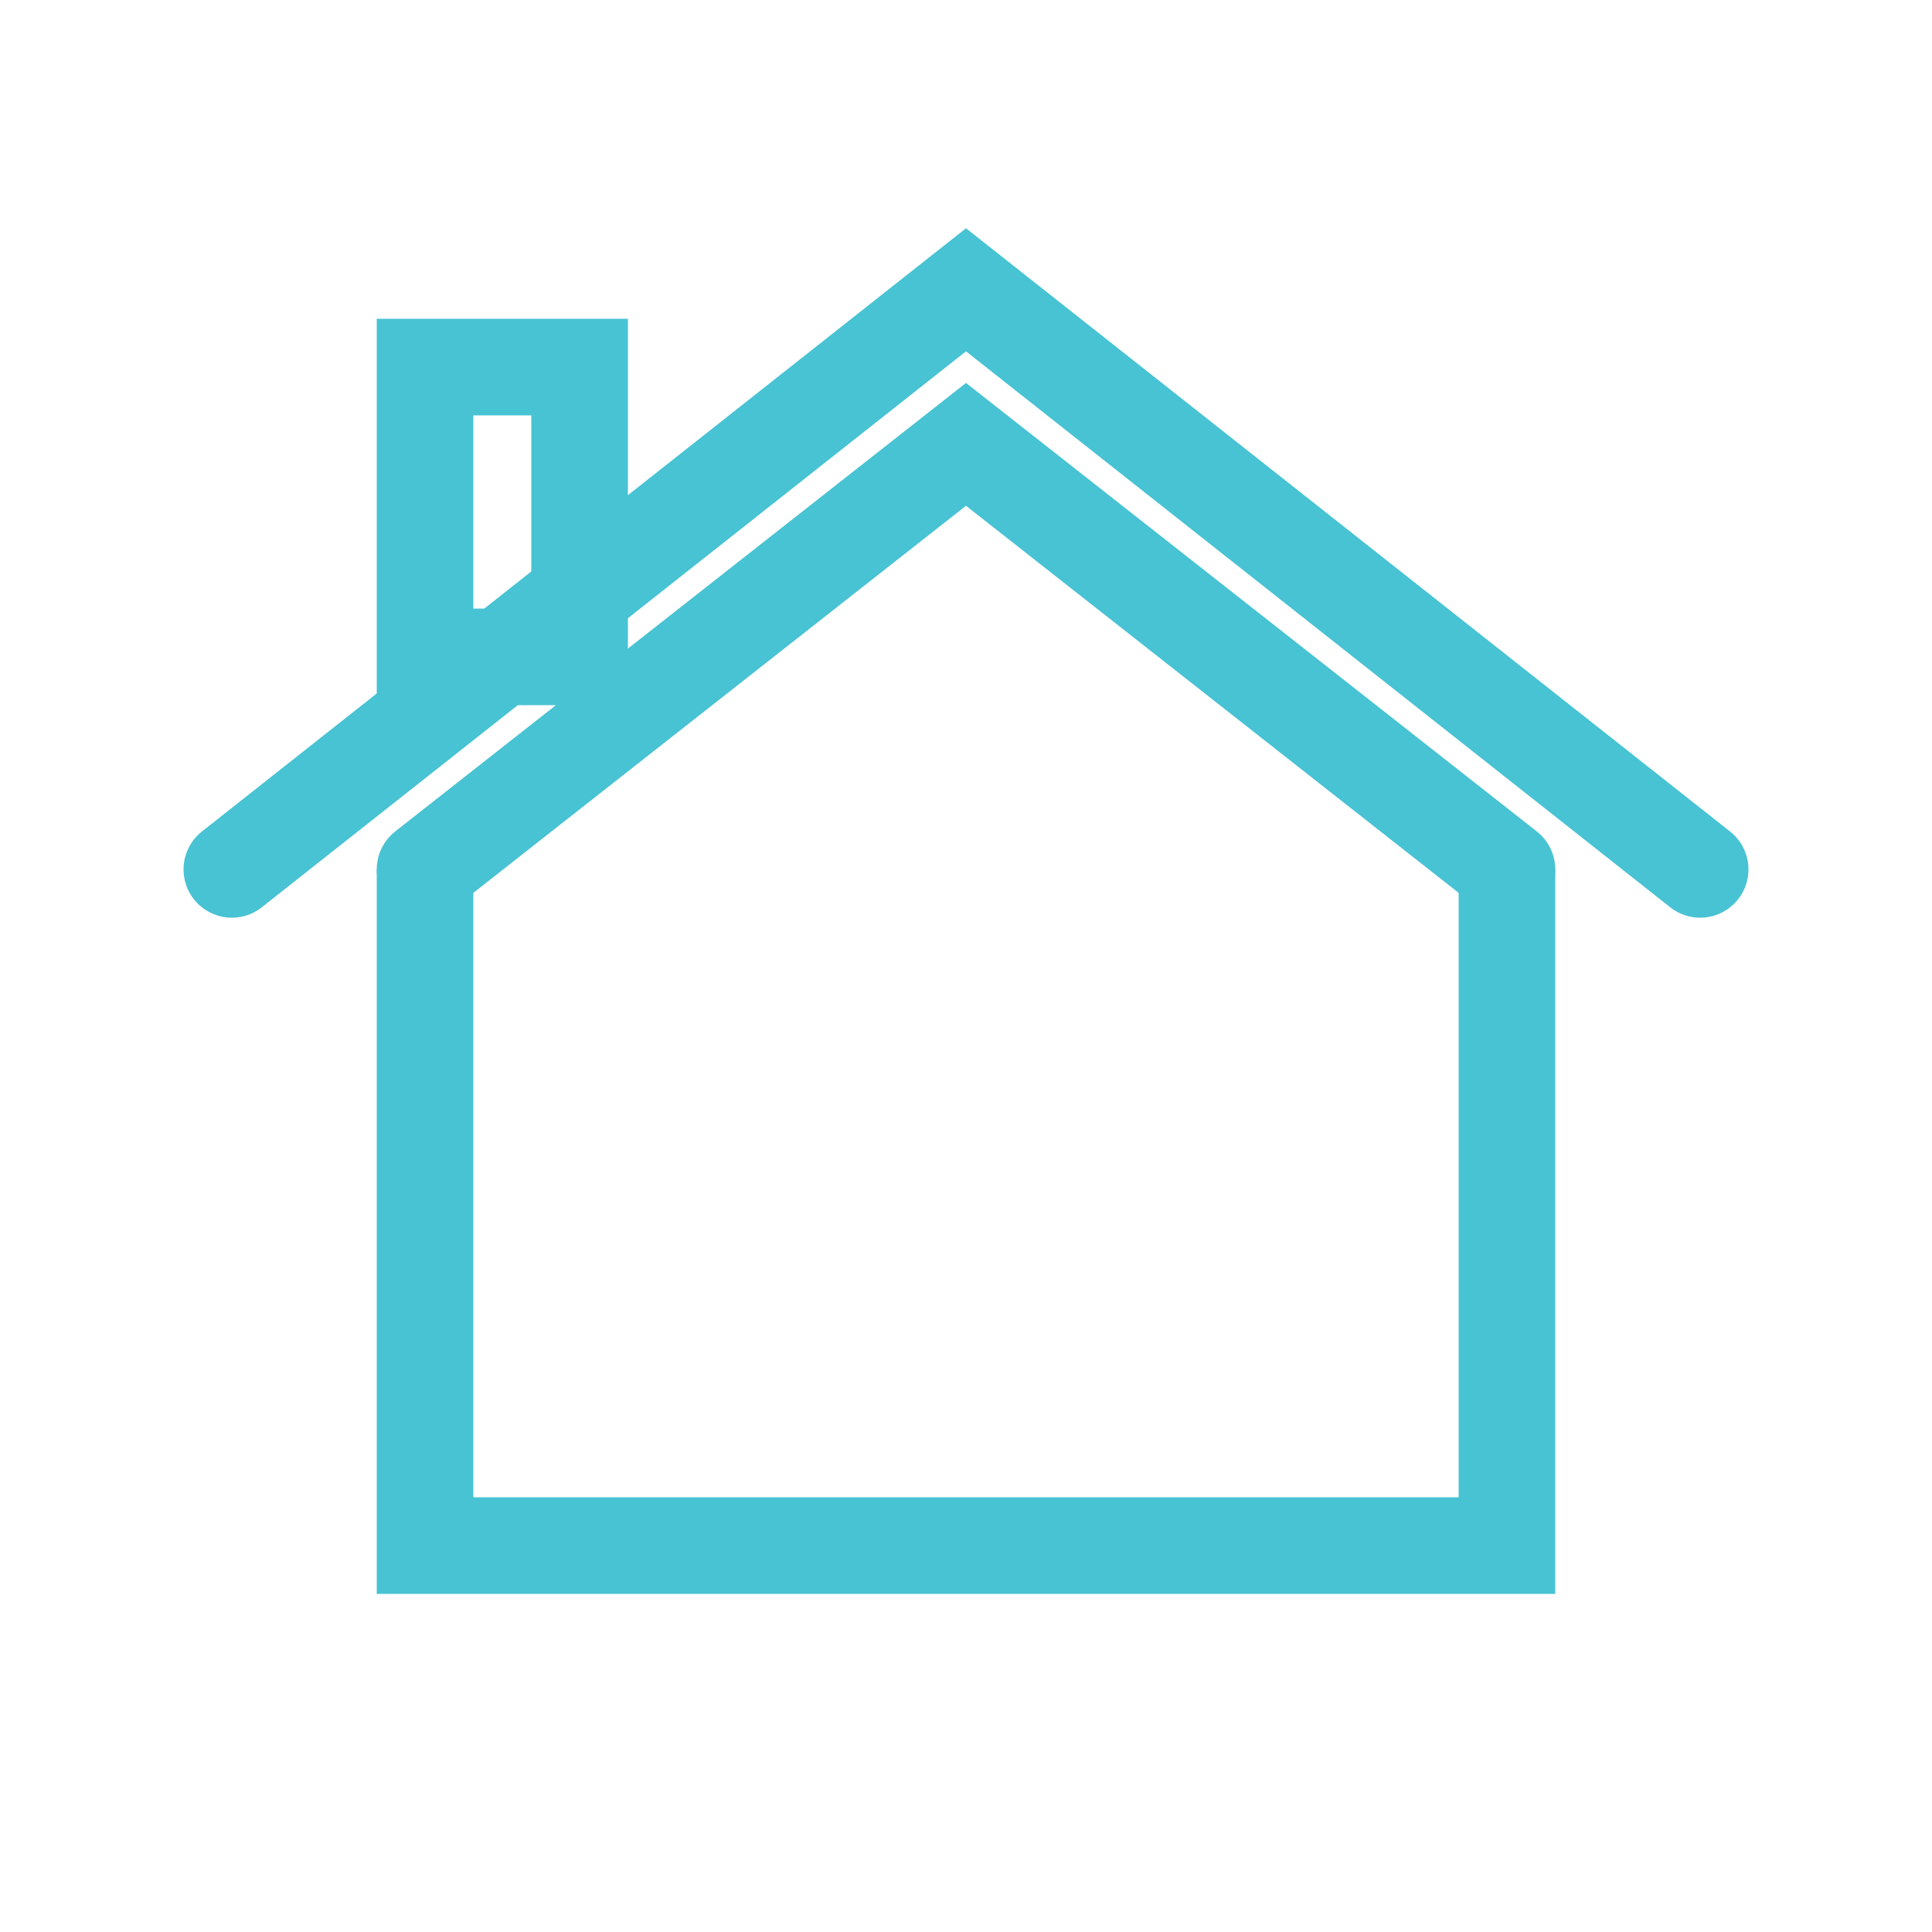
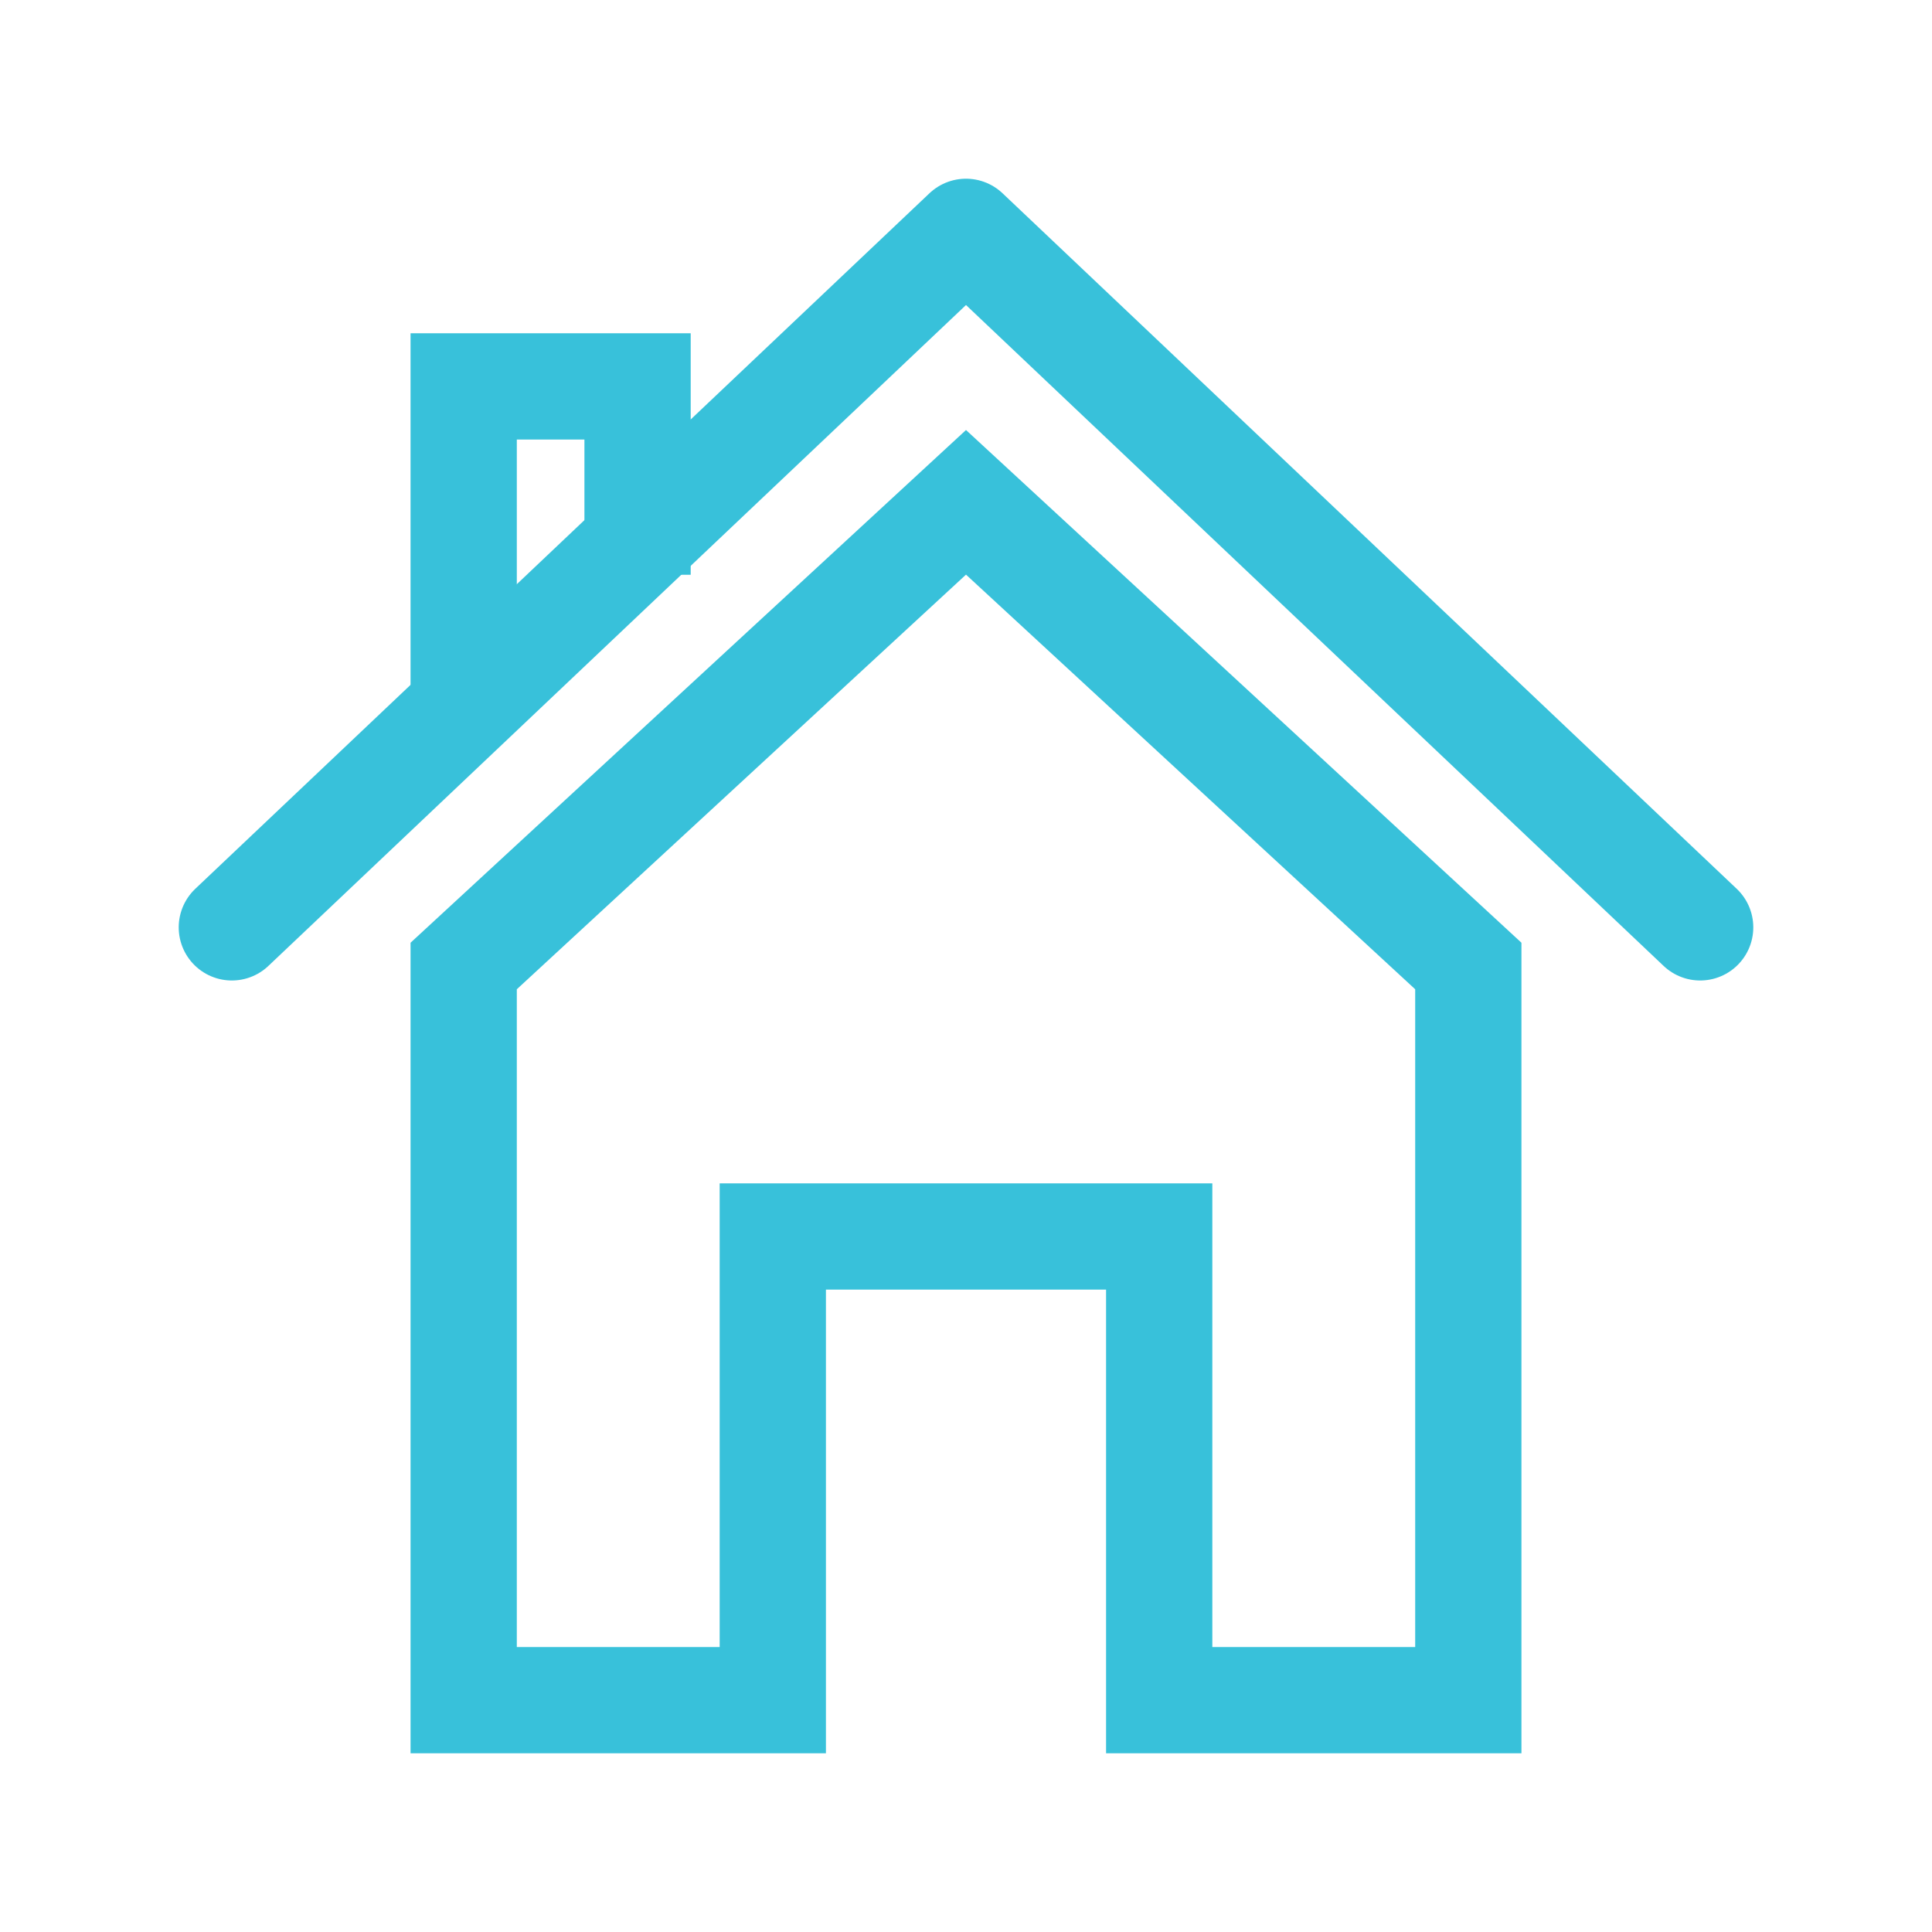
- <svg xmlns="http://www.w3.org/2000/svg" viewBox="0 0 100 100" width="100" height="100" fill="none">
-   <path d="M 22 45 L 22 80 L 78 80 L 78 45" stroke="#48C3D3" stroke-width="5" fill="none" stroke-linecap="butt" />
-   <path d="M 12 45 L 50 15 L 88 45" stroke="#48C3D3" stroke-width="5" fill="none" stroke-linecap="round" />
-   <path d="M 22 45 L 50 23 L 78 45" stroke="#48C3D3" stroke-width="5" fill="none" stroke-linecap="round" />
-   <rect x="22" y="19" width="8" height="15" stroke="#48C3D3" stroke-width="5" fill="none" />
+ <svg xmlns="http://www.w3.org/2000/svg" viewBox="0 0 100 100" width="100%" height="100%">
+   <path d="M 24 35 V 20 H 33 V 27" fill="none" stroke="#38c1da" stroke-width="5.5" stroke-linejoin="miter" stroke-linecap="square" />
+   <path d="M 12 48 L 50 12 L 88 48" fill="none" stroke="#38c1da" stroke-width="5.5" stroke-linecap="round" stroke-linejoin="round" />
+   <path d="M 50 26 L 24 50 V 88 H 40 V 64 H 60 V 88 H 76 V 50 Z" fill="none" stroke="#38c1da" stroke-width="5.5" stroke-linejoin="miter" stroke-linecap="square" />
</svg>
